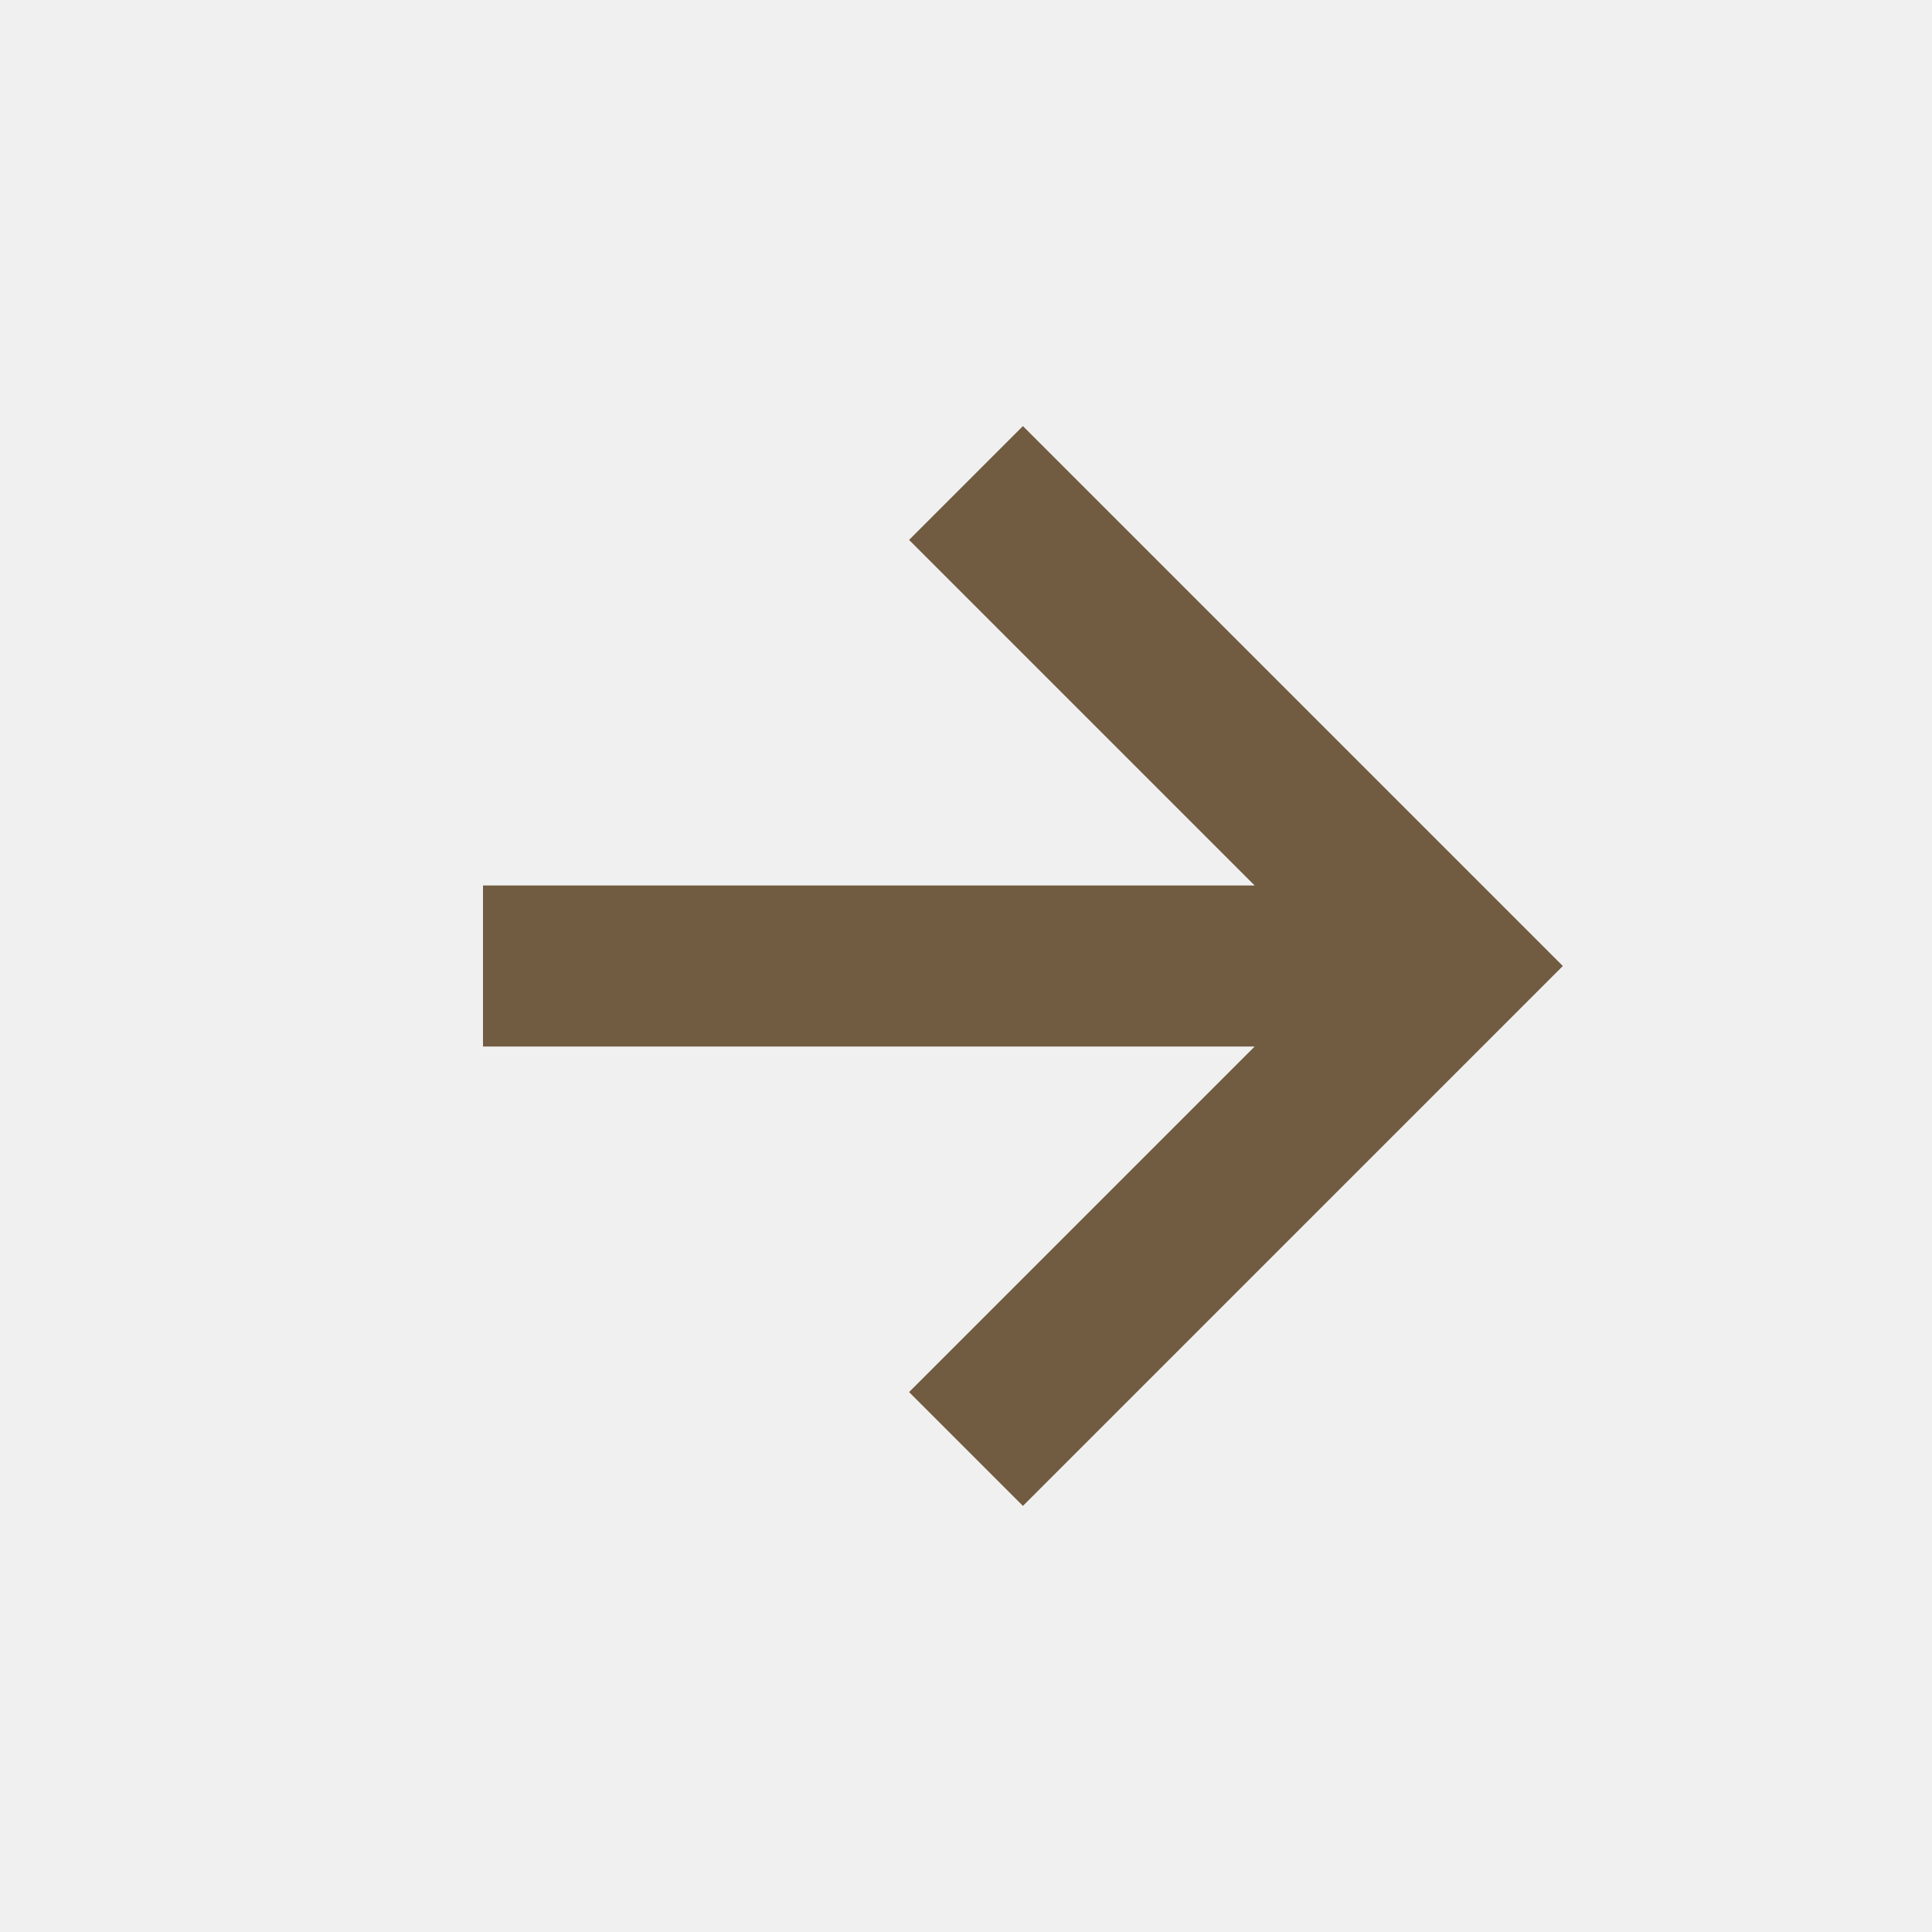
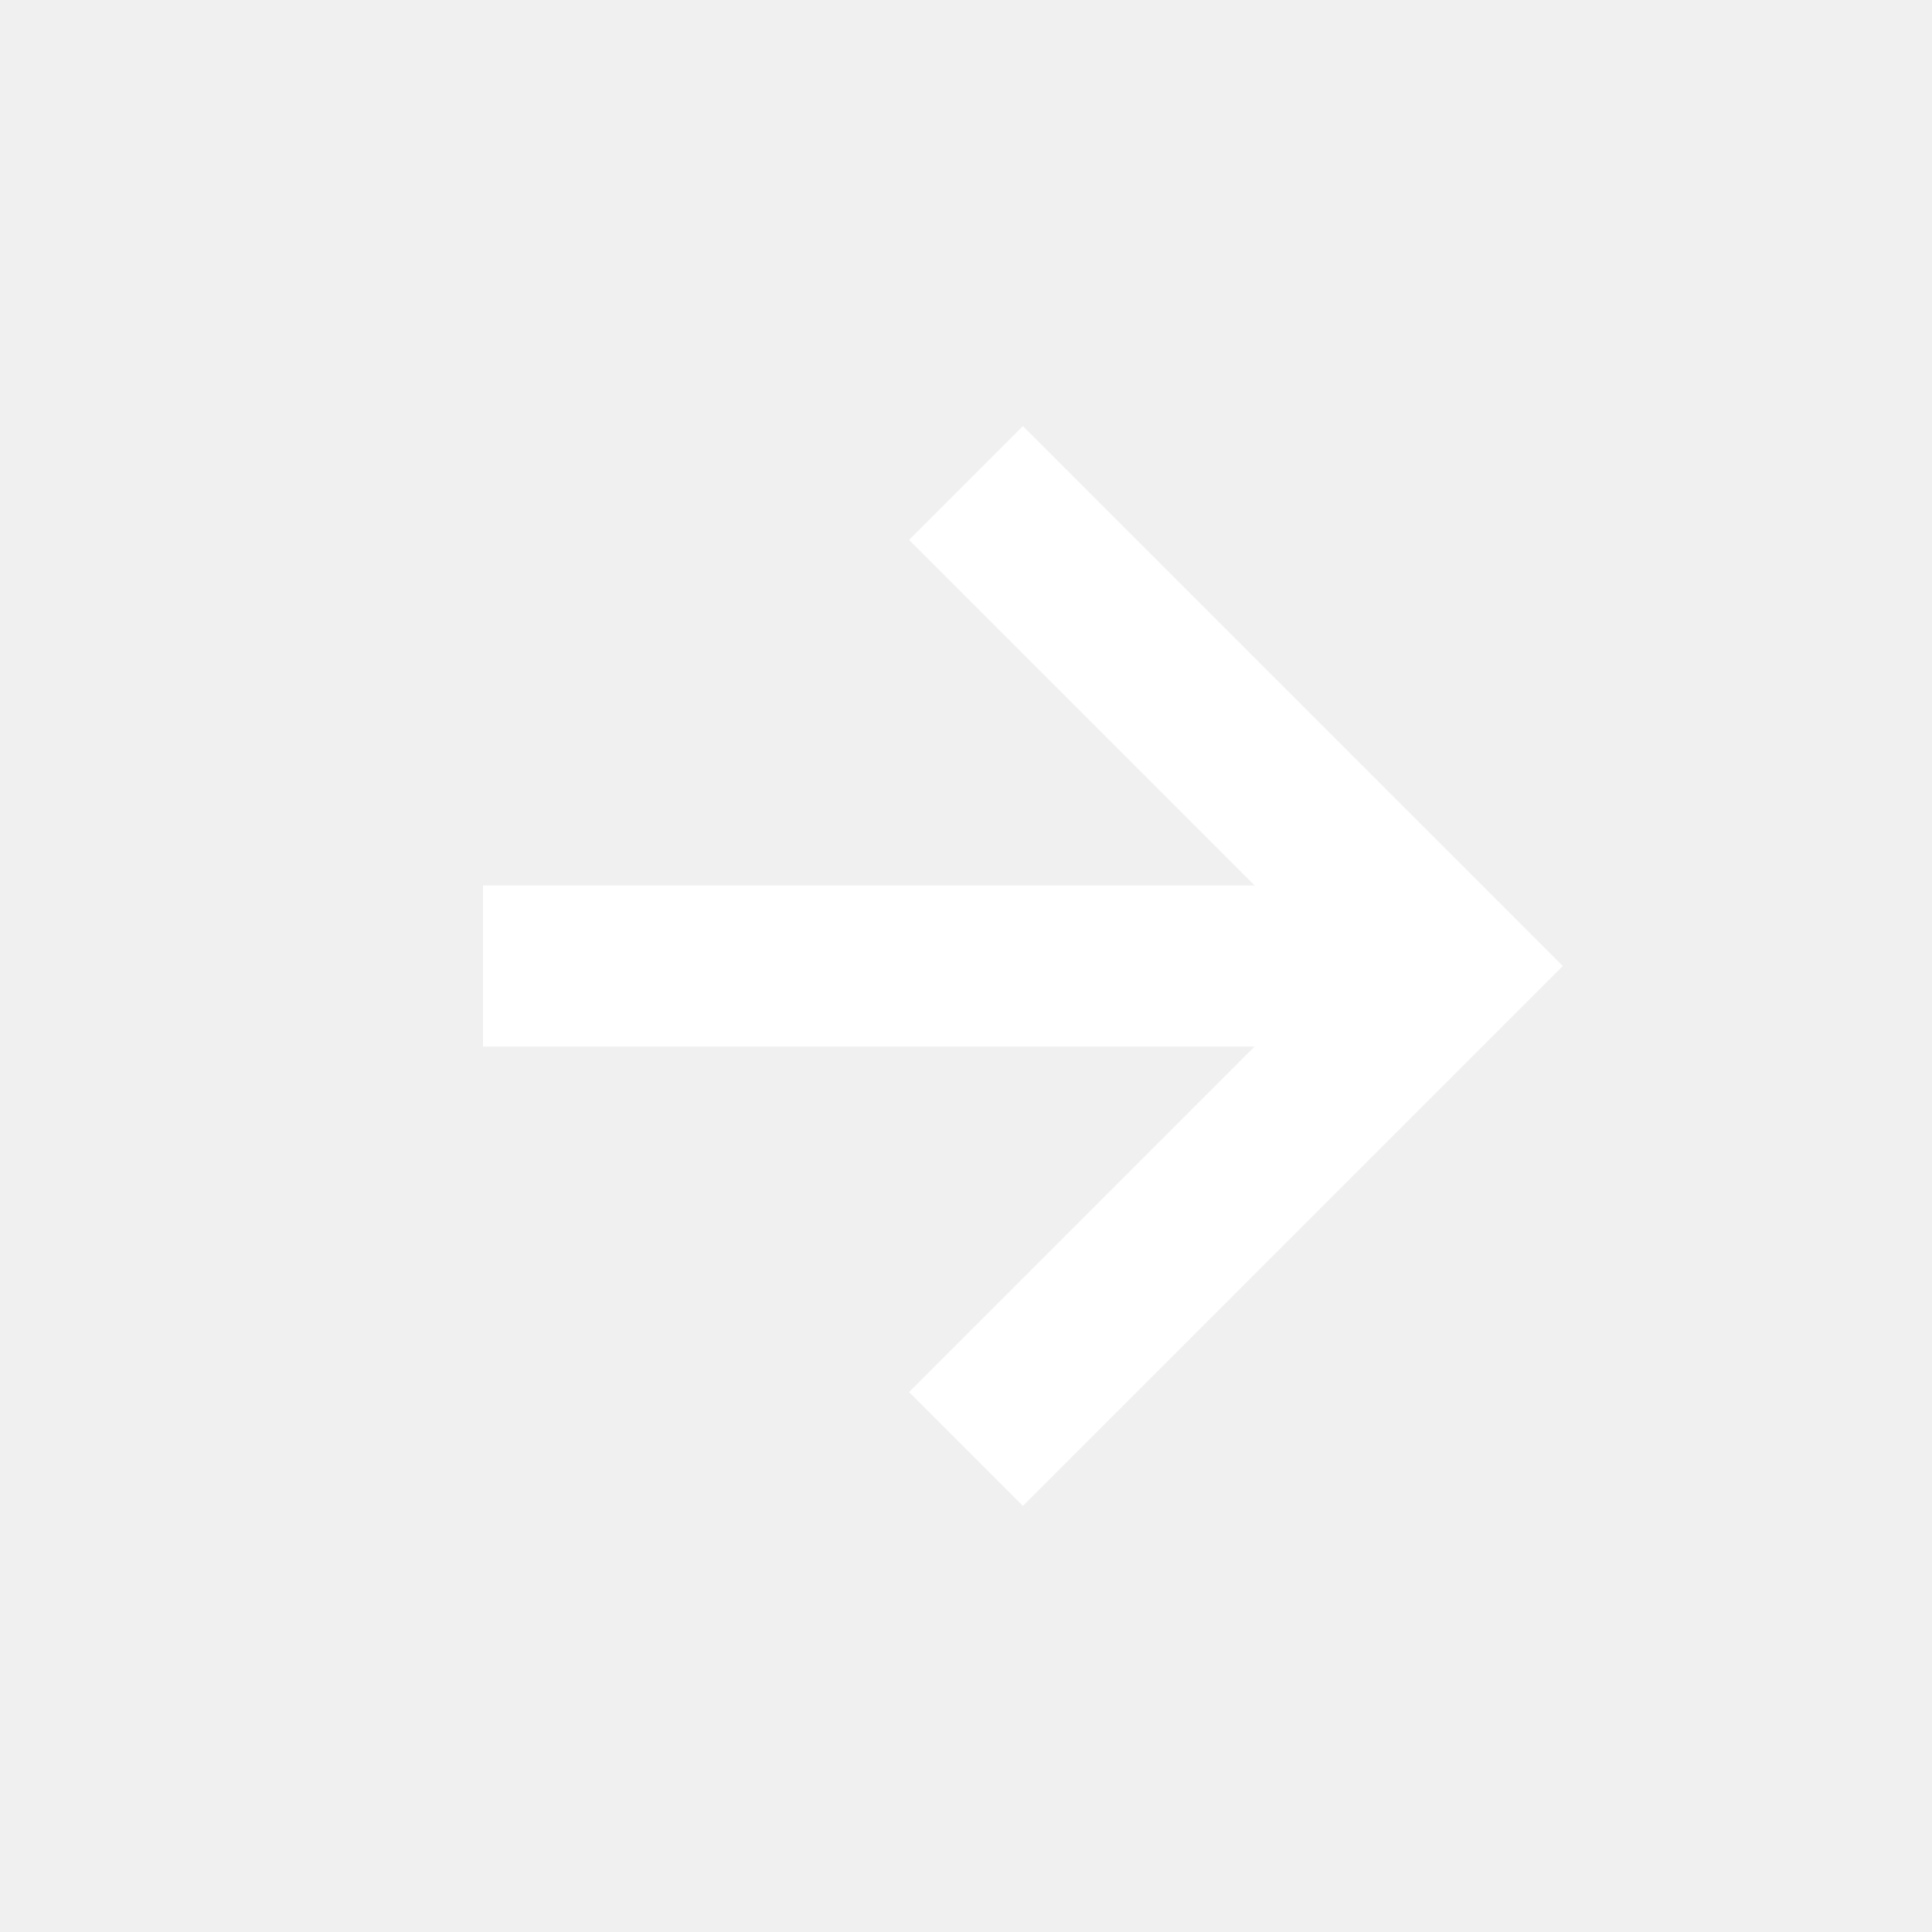
- <svg xmlns="http://www.w3.org/2000/svg" width="24" height="24" viewBox="0 0 24 24" style="fill: #715C41 ;transform: ;msFilter:;">
+ <svg xmlns="http://www.w3.org/2000/svg" width="24" height="24" viewBox="0 0 24 24" style="fill: #fff ;transform: ;msFilter:;">
  <path d="m11.293 17.293 1.414 1.414L19.414 12l-6.707-6.707-1.414 1.414L15.586 11H6v2h9.586z" />
</svg>
